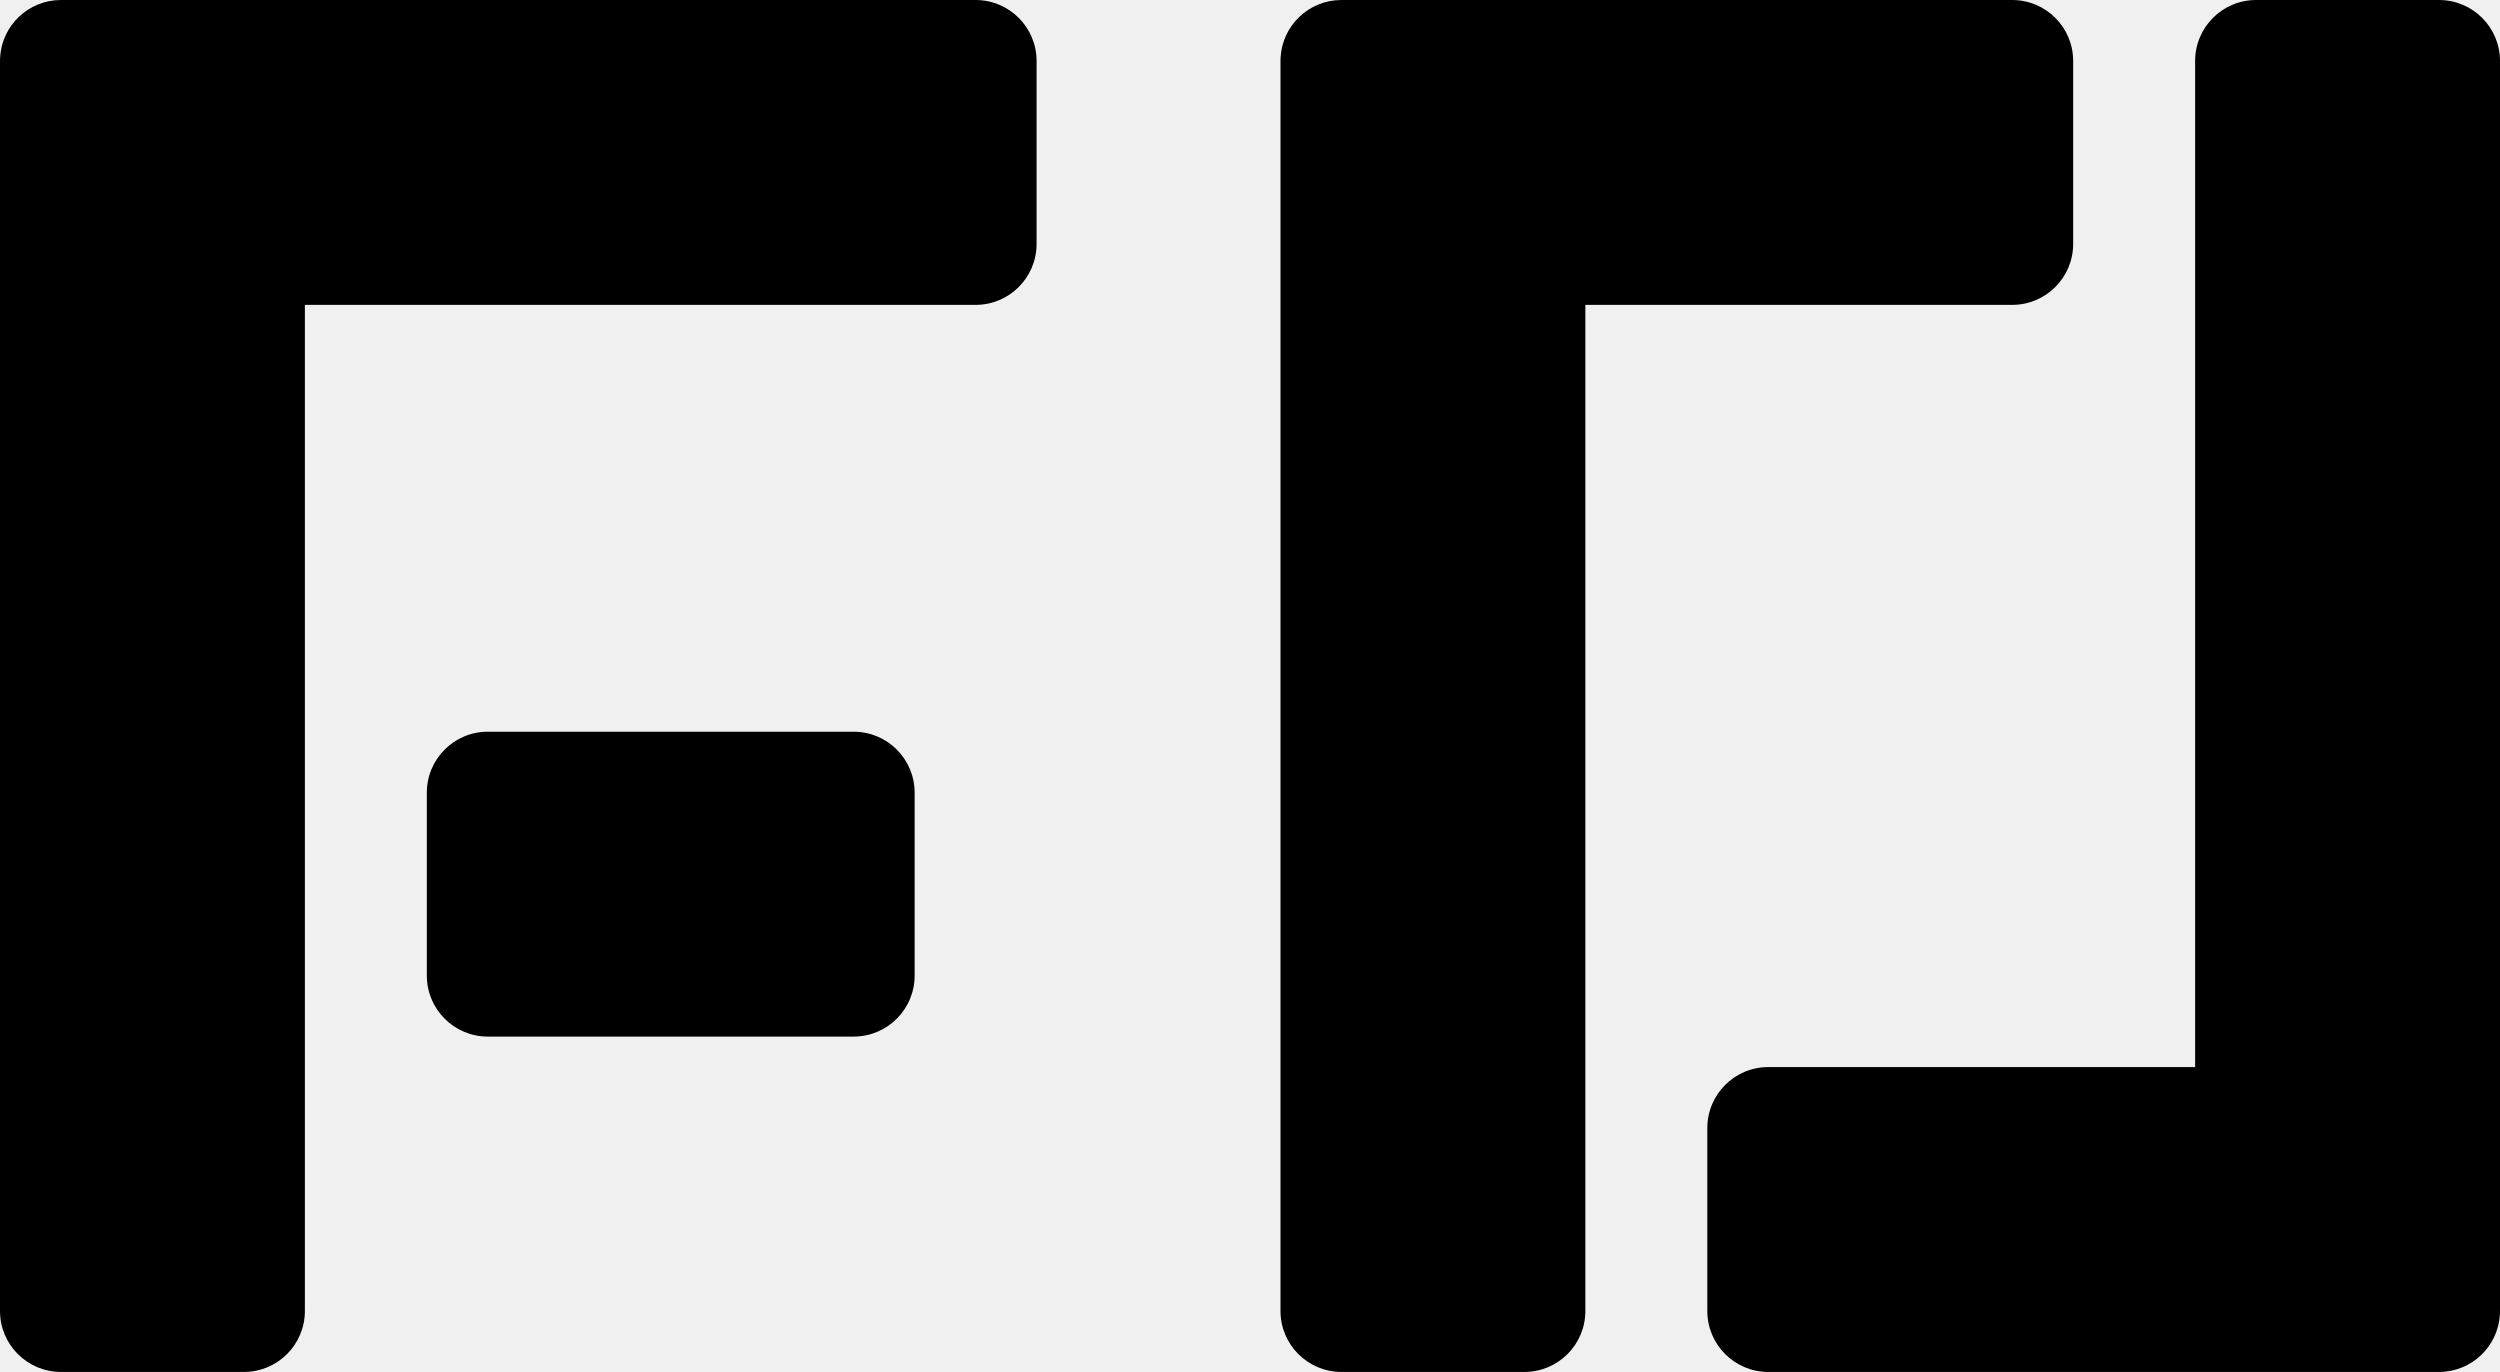
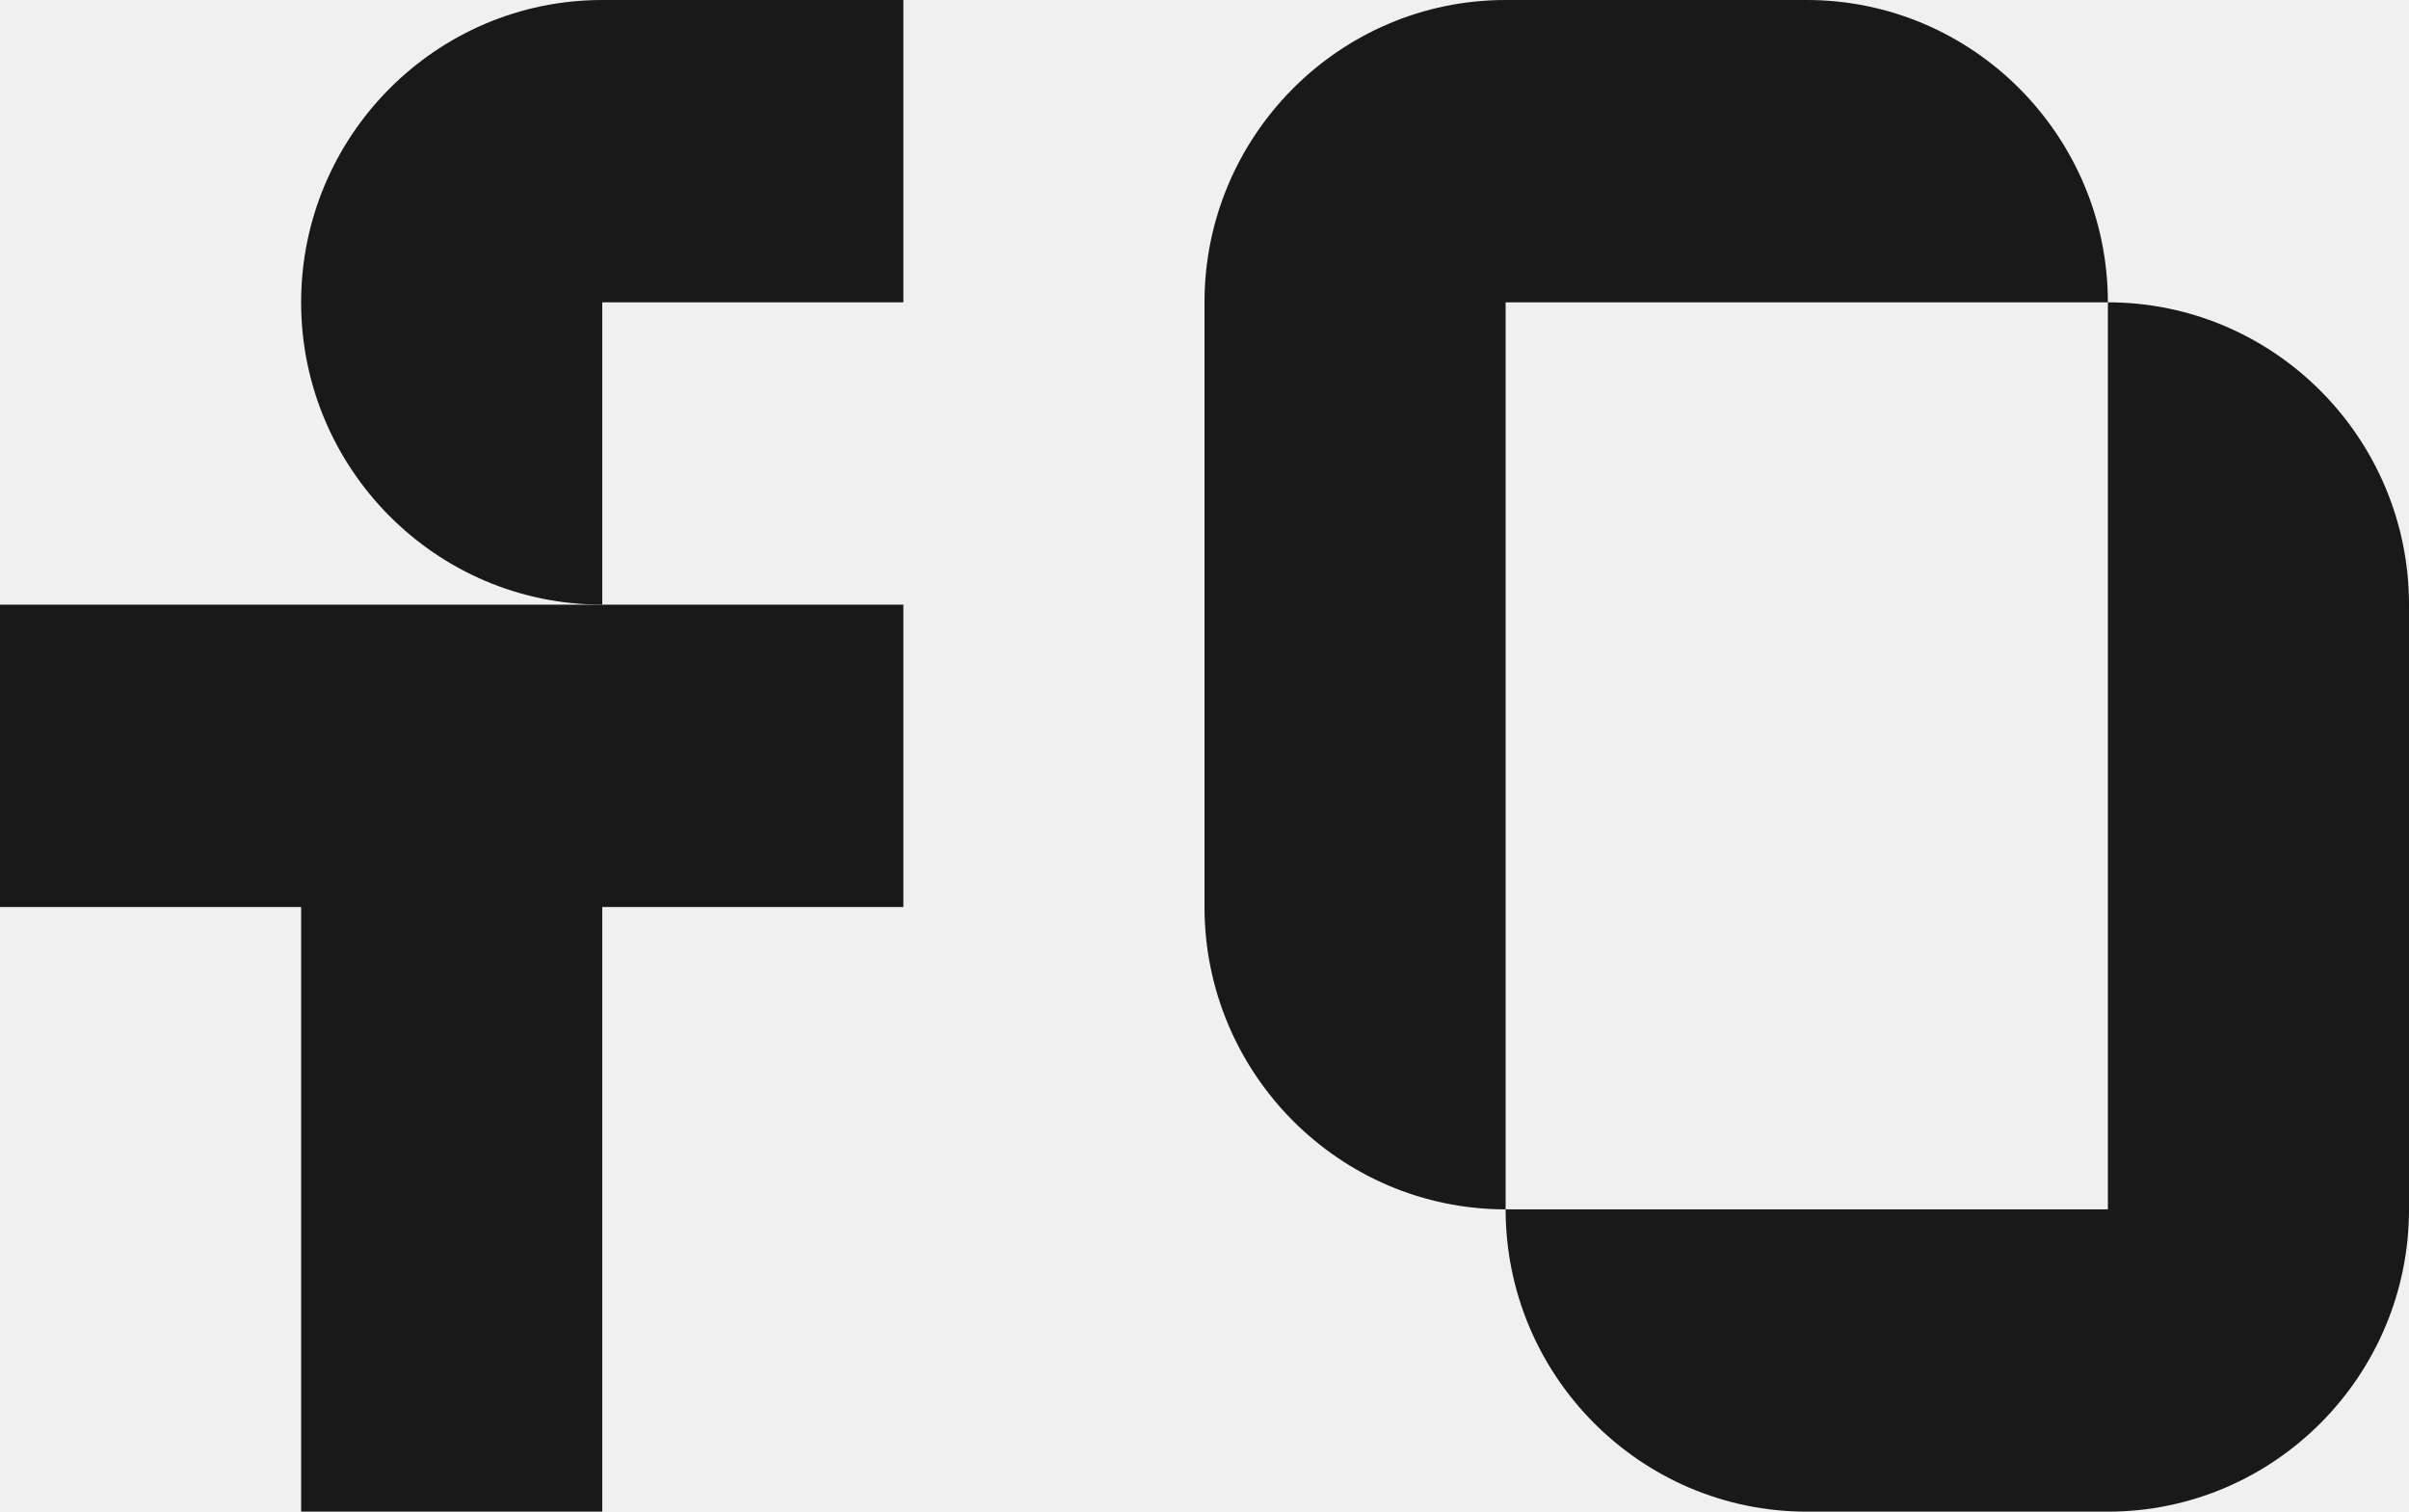
- <svg xmlns="http://www.w3.org/2000/svg" width="328" height="180" viewBox="0 0 328 180" fill="none">
-   <path d="M128 0C132.418 0 136 3.582 136 8V32C136 36.418 132.418 40 128 40H40V172C40 176.418 36.418 180 32 180H8C3.582 180 -5.26874e-08 176.418 0 172V8C1.64828e-09 7.862 0.004 7.724 0.011 7.588C0.225 3.361 3.72 0 8 0H128Z" fill="black" />
-   <path d="M232 180C227.582 180 224 176.418 224 172L224 148C224 143.582 227.582 140 232 140H288L288 8C288 3.582 291.582 -4.38946e-07 296 0L320 2.09815e-06C324.418 4.45425e-05 328 3.582 328 8L328 172C328 172.138 327.996 172.276 327.989 172.412C327.775 176.639 324.28 180 320 180H232Z" fill="black" />
-   <path d="M264 0C268.418 0 272 3.582 272 8V32C272 36.418 268.418 40 264 40H208V172C208 176.418 204.418 180 200 180H176C171.582 180 168 176.418 168 172L168 8C168 7.862 168.004 7.724 168.011 7.588C168.225 3.361 171.72 7.98874e-06 176 0H264Z" fill="black" />
-   <rect x="56" y="96" width="64" height="40" rx="8" fill="black" />
+ <svg xmlns="http://www.w3.org/2000/svg" width="51" height="32" viewBox="0 0 51 32" fill="none">
+   <g clip-path="url(#clip0_33_106)">
+     <path d="M19.125 19.2H12.75V32H6.375V19.2H0V12.8H19.125V19.2Z" fill="#191919" />
+     <path d="M44.625 6.4C48.146 6.4 51 9.279 51 12.8V25.601C51 29.121 48.146 32 44.625 32H38.25C34.729 32 31.875 29.121 31.875 25.601H44.625V6.4Z" fill="#191919" />
+     <path d="M38.25 0C41.771 0 44.625 2.88 44.625 6.4H31.875V25.601C28.354 25.601 25.5 22.721 25.5 19.2V6.4C25.5 2.88 28.354 0 31.875 0H38.25Z" fill="#191919" />
+     <path d="M19.125 6.4H12.75V12.8C9.229 12.8 6.375 9.921 6.375 6.4C6.375 2.88 9.229 0 12.75 0H19.125V6.4Z" fill="#191919" />
+   </g>
+   <defs>
+     <clipPath id="clip0_33_106">
+       <rect width="51" height="32" fill="white" />
+     </clipPath>
+   </defs>
</svg>
